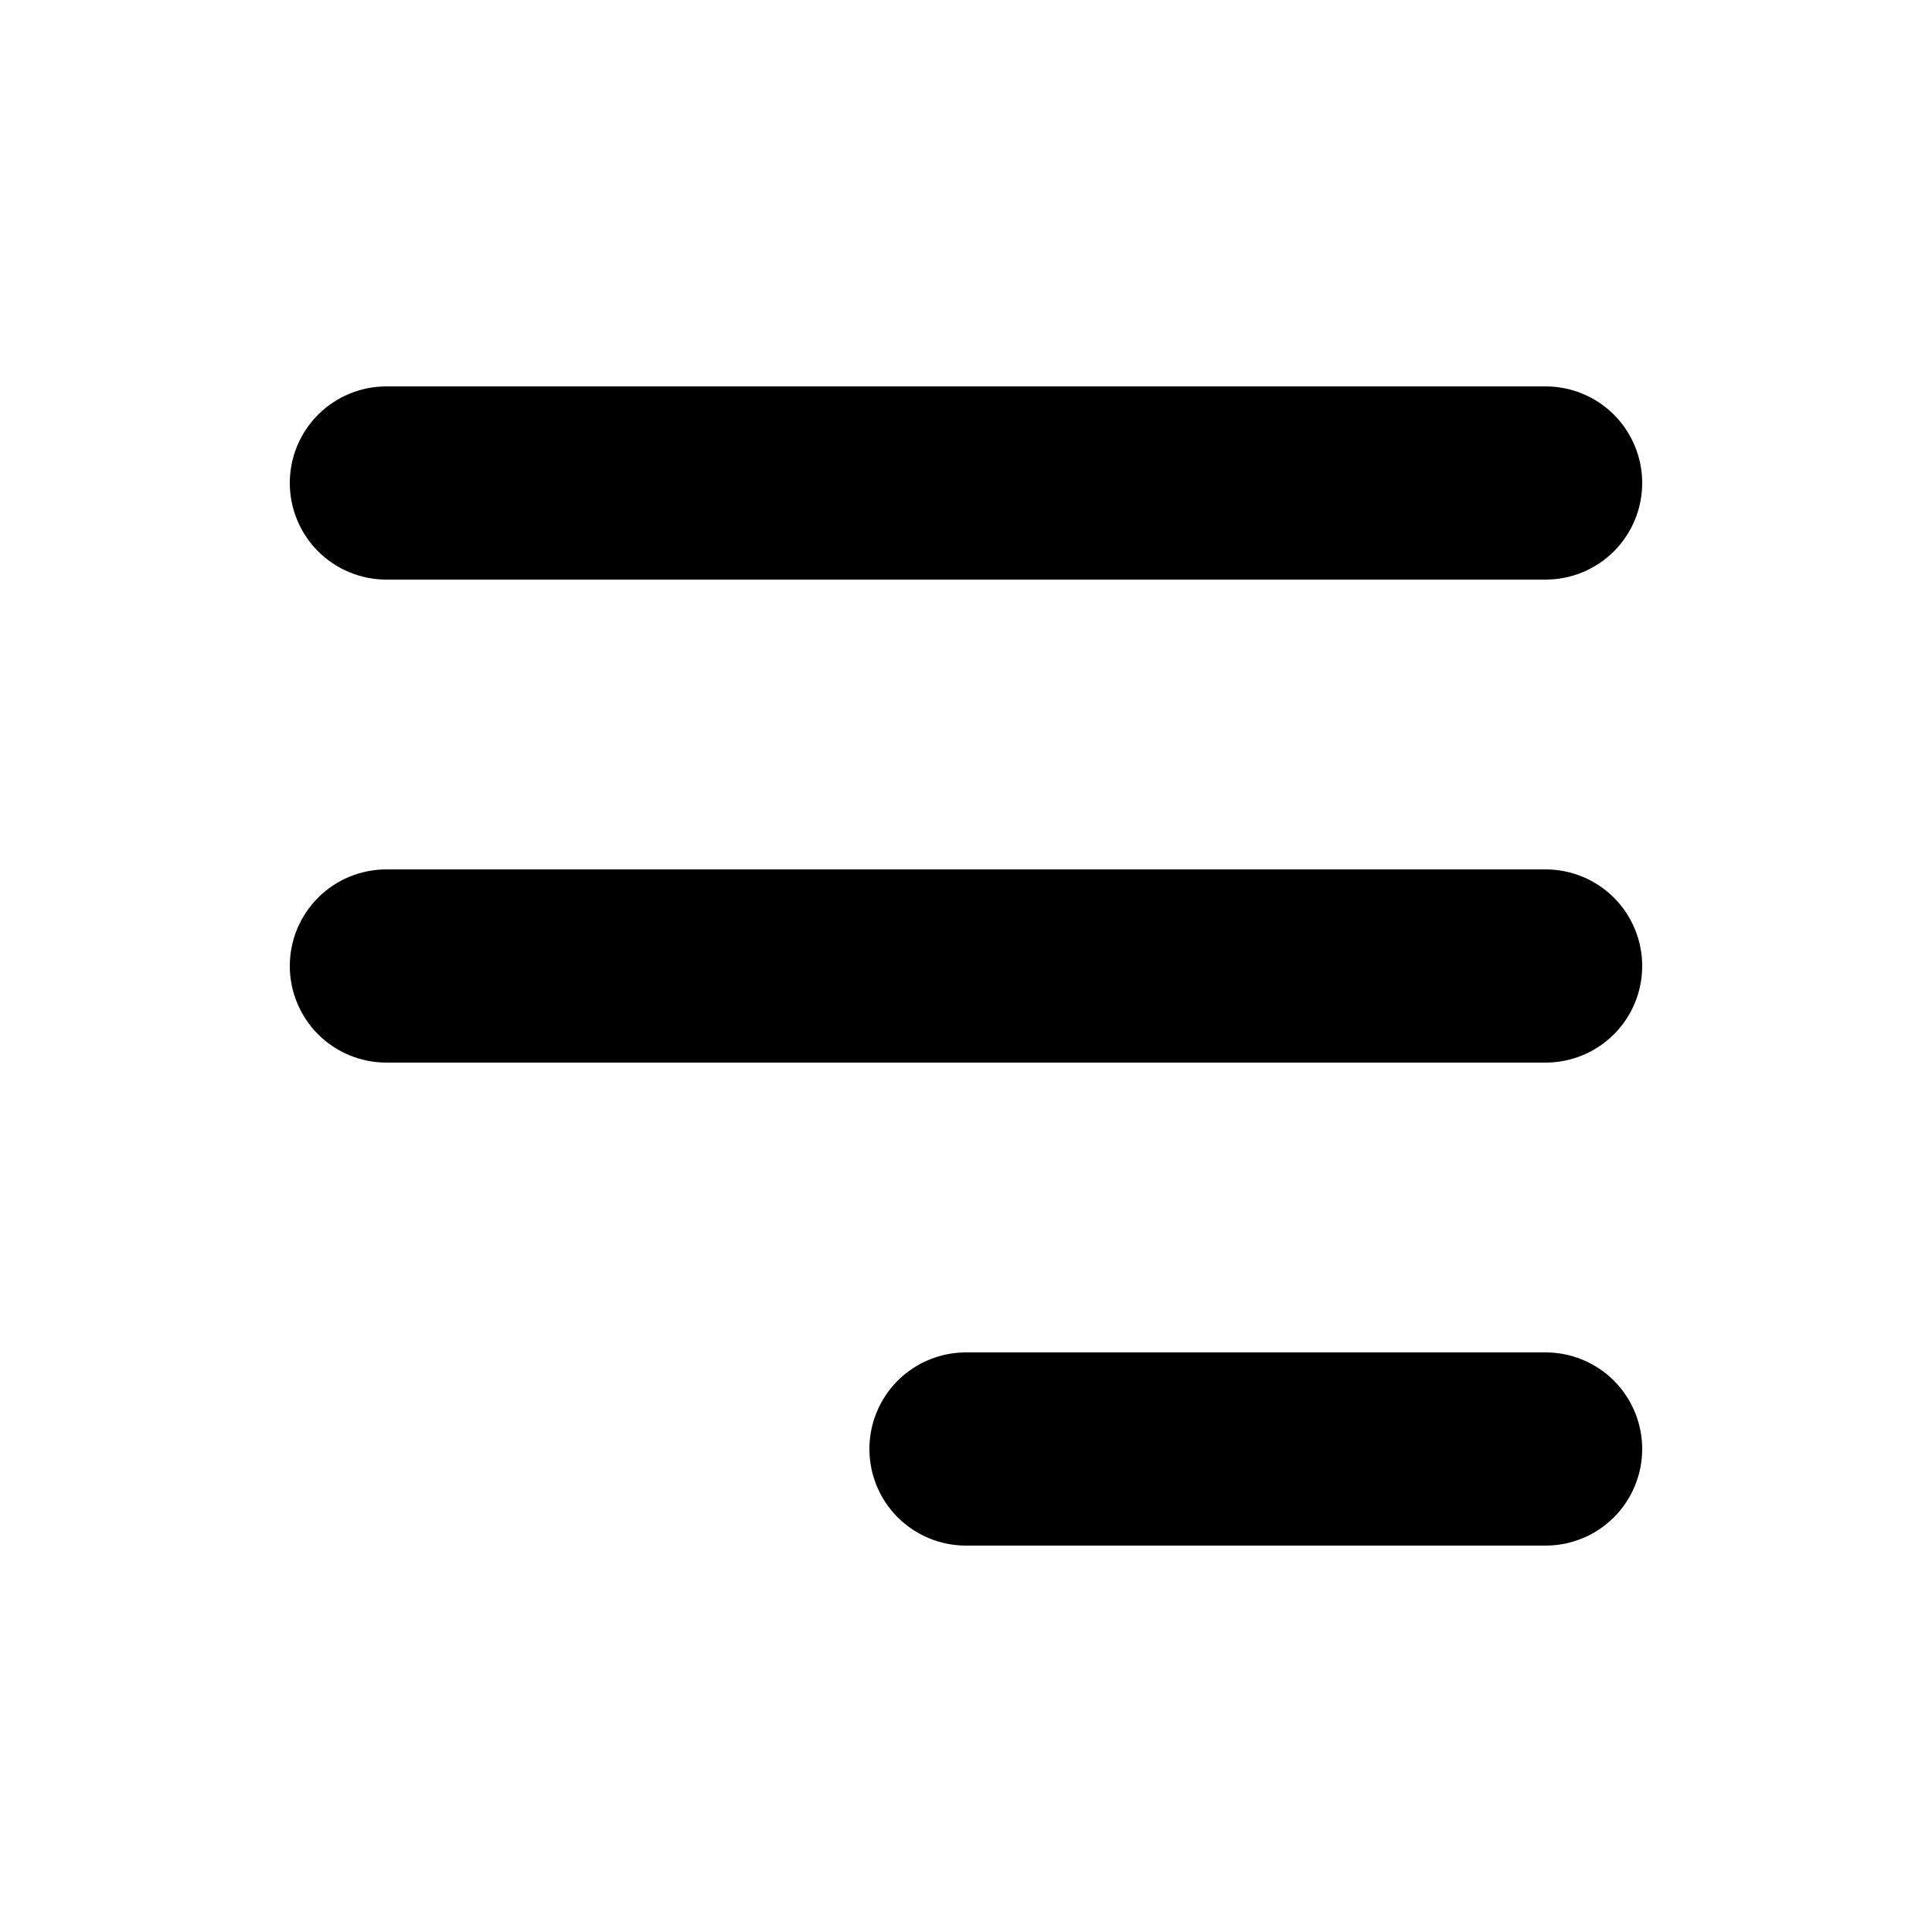
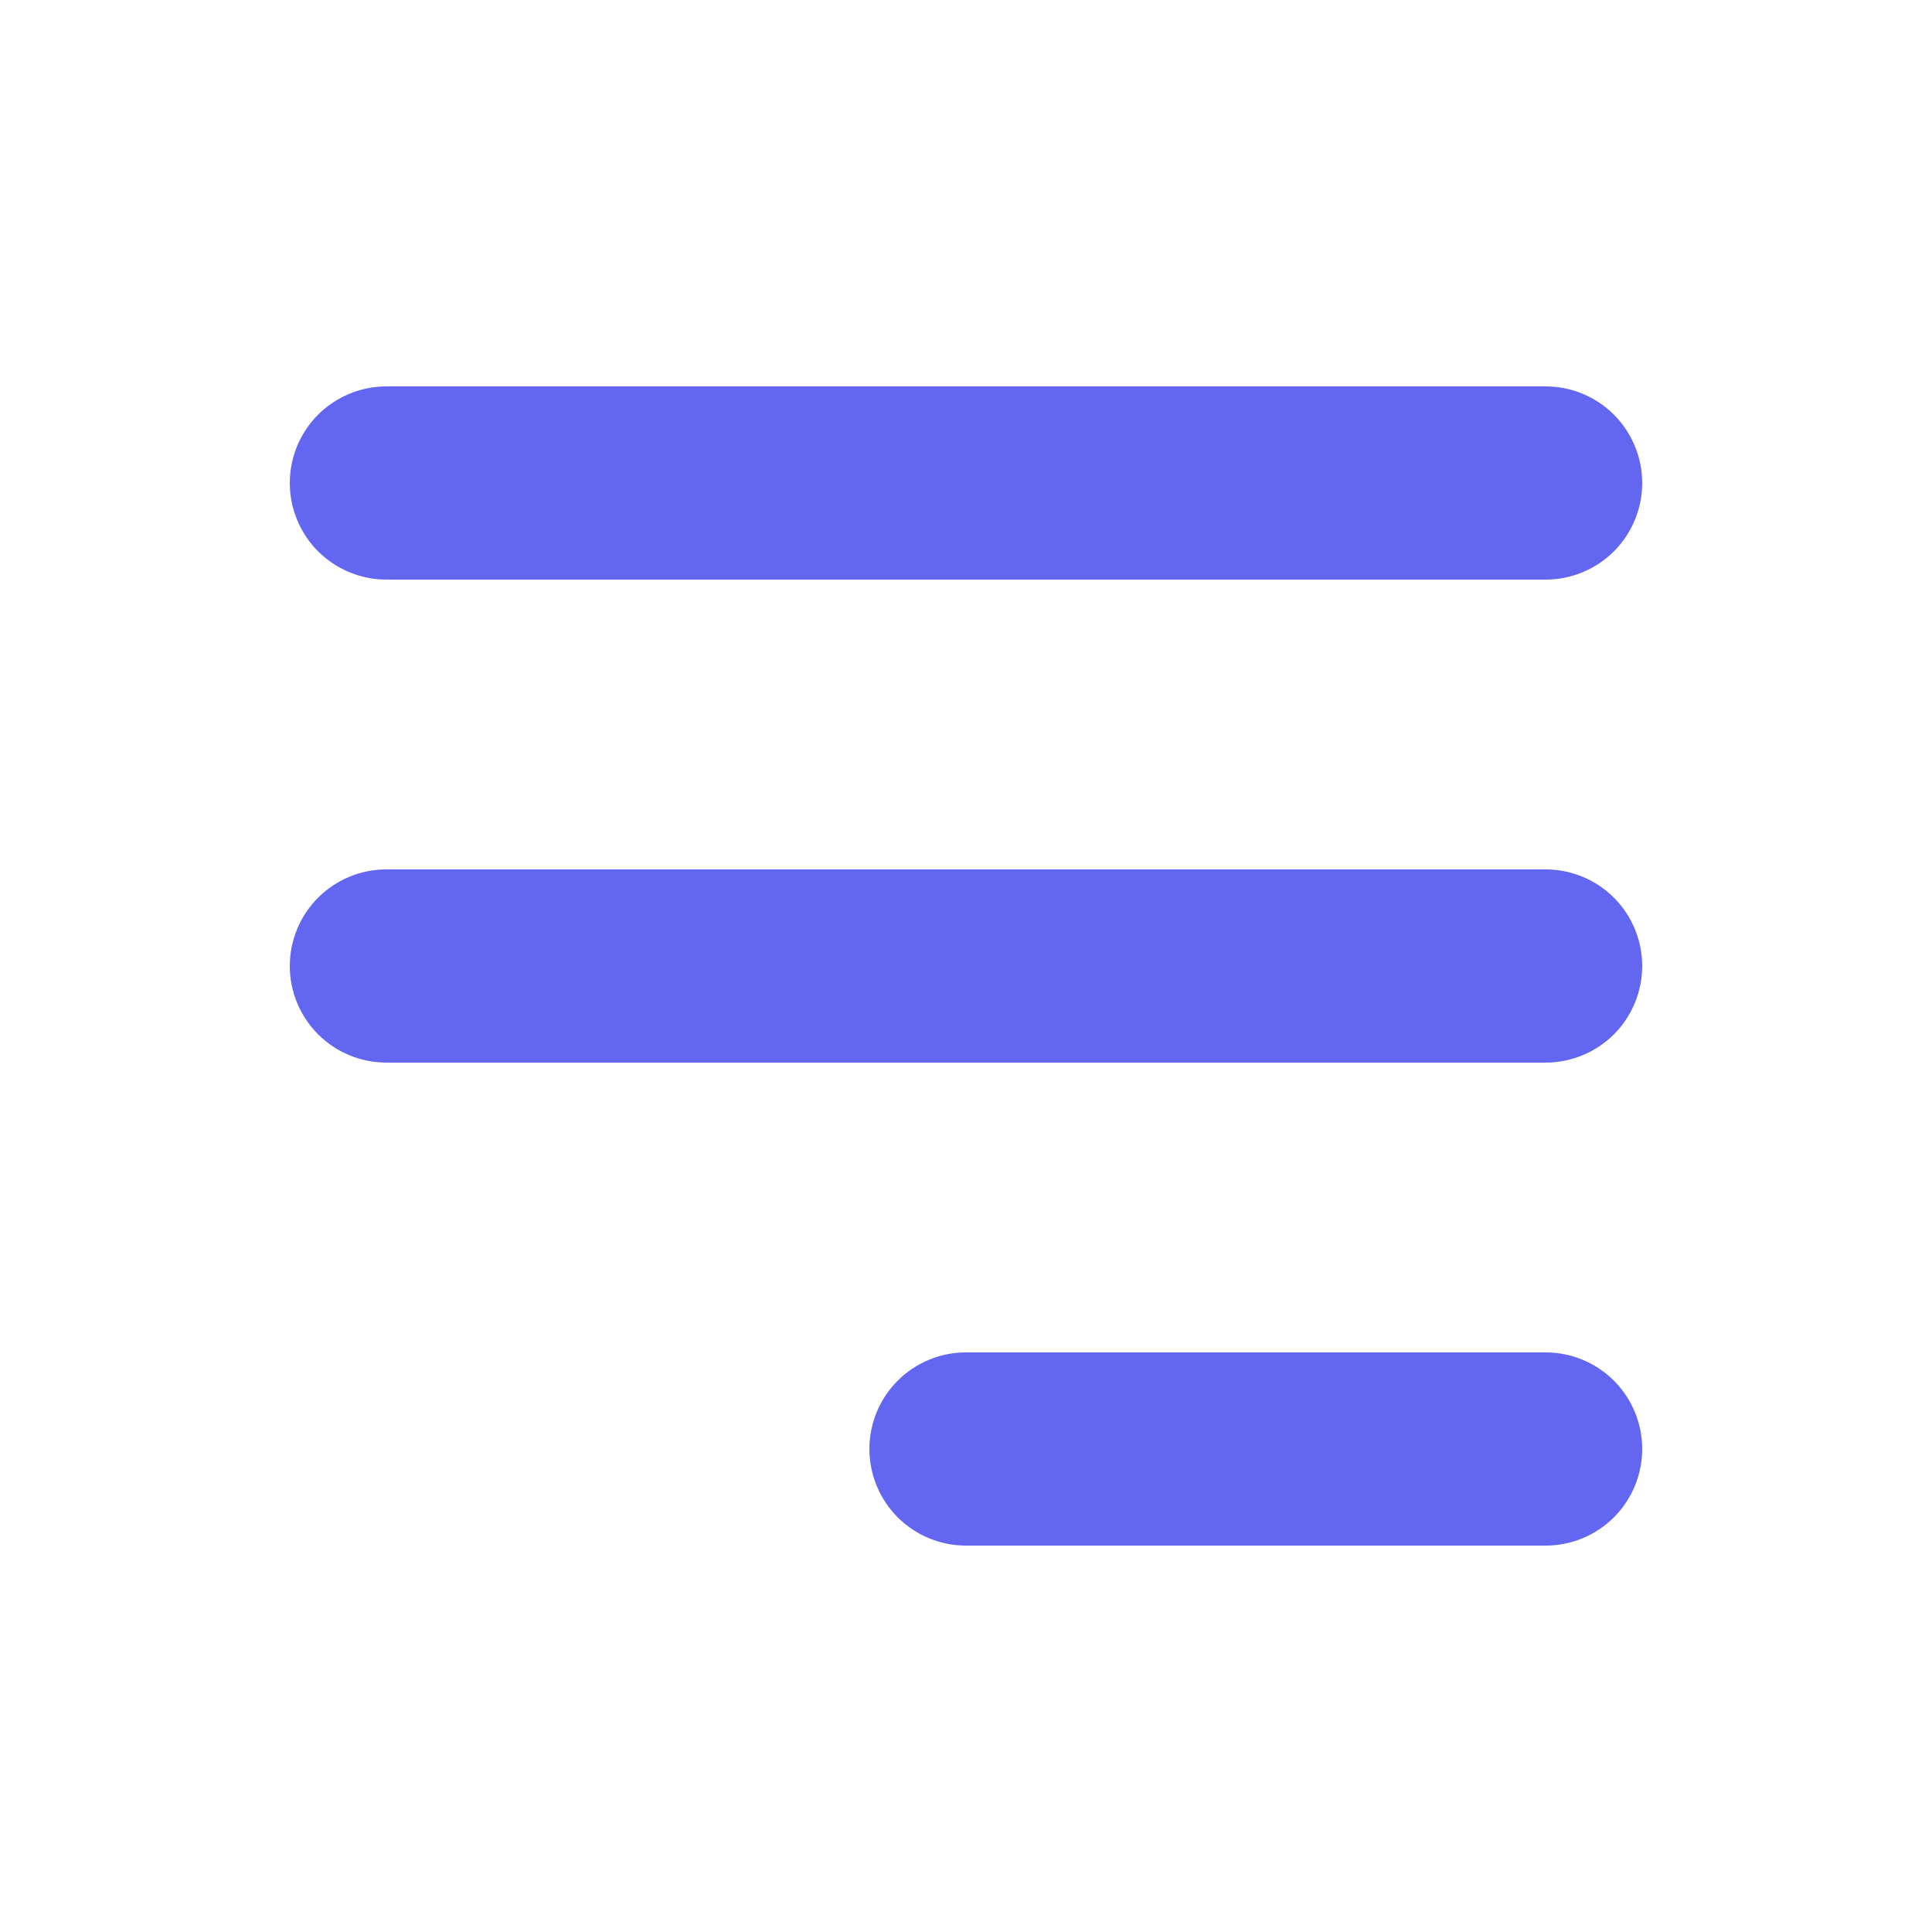
<svg xmlns="http://www.w3.org/2000/svg" width="30" height="30" viewBox="0 0 30 30" fill="none">
-   <path fill-rule="evenodd" clip-rule="evenodd" d="M4.5 7.5C4.5 7.102 4.658 6.721 4.939 6.439C5.221 6.158 5.602 6 6 6H24C24.398 6 24.779 6.158 25.061 6.439C25.342 6.721 25.5 7.102 25.5 7.5C25.5 7.898 25.342 8.279 25.061 8.561C24.779 8.842 24.398 9 24 9H6C5.602 9 5.221 8.842 4.939 8.561C4.658 8.279 4.5 7.898 4.5 7.5ZM4.5 15C4.5 14.602 4.658 14.221 4.939 13.939C5.221 13.658 5.602 13.5 6 13.5H24C24.398 13.5 24.779 13.658 25.061 13.939C25.342 14.221 25.5 14.602 25.5 15C25.5 15.398 25.342 15.779 25.061 16.061C24.779 16.342 24.398 16.5 24 16.5H6C5.602 16.5 5.221 16.342 4.939 16.061C4.658 15.779 4.5 15.398 4.5 15ZM13.5 22.5C13.5 22.102 13.658 21.721 13.939 21.439C14.221 21.158 14.602 21 15 21H24C24.398 21 24.779 21.158 25.061 21.439C25.342 21.721 25.5 22.102 25.5 22.5C25.5 22.898 25.342 23.279 25.061 23.561C24.779 23.842 24.398 24 24 24H15C14.602 24 14.221 23.842 13.939 23.561C13.658 23.279 13.5 22.898 13.5 22.5Z" fill="black" />
+   <path fill-rule="evenodd" clip-rule="evenodd" d="M4.5 7.5C4.5 7.102 4.658 6.721 4.939 6.439C5.221 6.158 5.602 6 6 6H24C24.398 6 24.779 6.158 25.061 6.439C25.342 6.721 25.5 7.102 25.5 7.5C25.5 7.898 25.342 8.279 25.061 8.561C24.779 8.842 24.398 9 24 9H6C5.602 9 5.221 8.842 4.939 8.561C4.658 8.279 4.5 7.898 4.5 7.5ZM4.5 15C4.5 14.602 4.658 14.221 4.939 13.939C5.221 13.658 5.602 13.5 6 13.5H24C24.398 13.5 24.779 13.658 25.061 13.939C25.342 14.221 25.5 14.602 25.5 15C25.5 15.398 25.342 15.779 25.061 16.061C24.779 16.342 24.398 16.5 24 16.5H6C5.602 16.5 5.221 16.342 4.939 16.061C4.658 15.779 4.5 15.398 4.5 15ZM13.5 22.5C13.5 22.102 13.658 21.721 13.939 21.439C14.221 21.158 14.602 21 15 21H24C24.398 21 24.779 21.158 25.061 21.439C25.342 21.721 25.5 22.102 25.5 22.5C25.5 22.898 25.342 23.279 25.061 23.561C24.779 23.842 24.398 24 24 24H15C14.602 24 14.221 23.842 13.939 23.561C13.658 23.279 13.5 22.898 13.5 22.5Z" fill="#6366f1" />
</svg>
